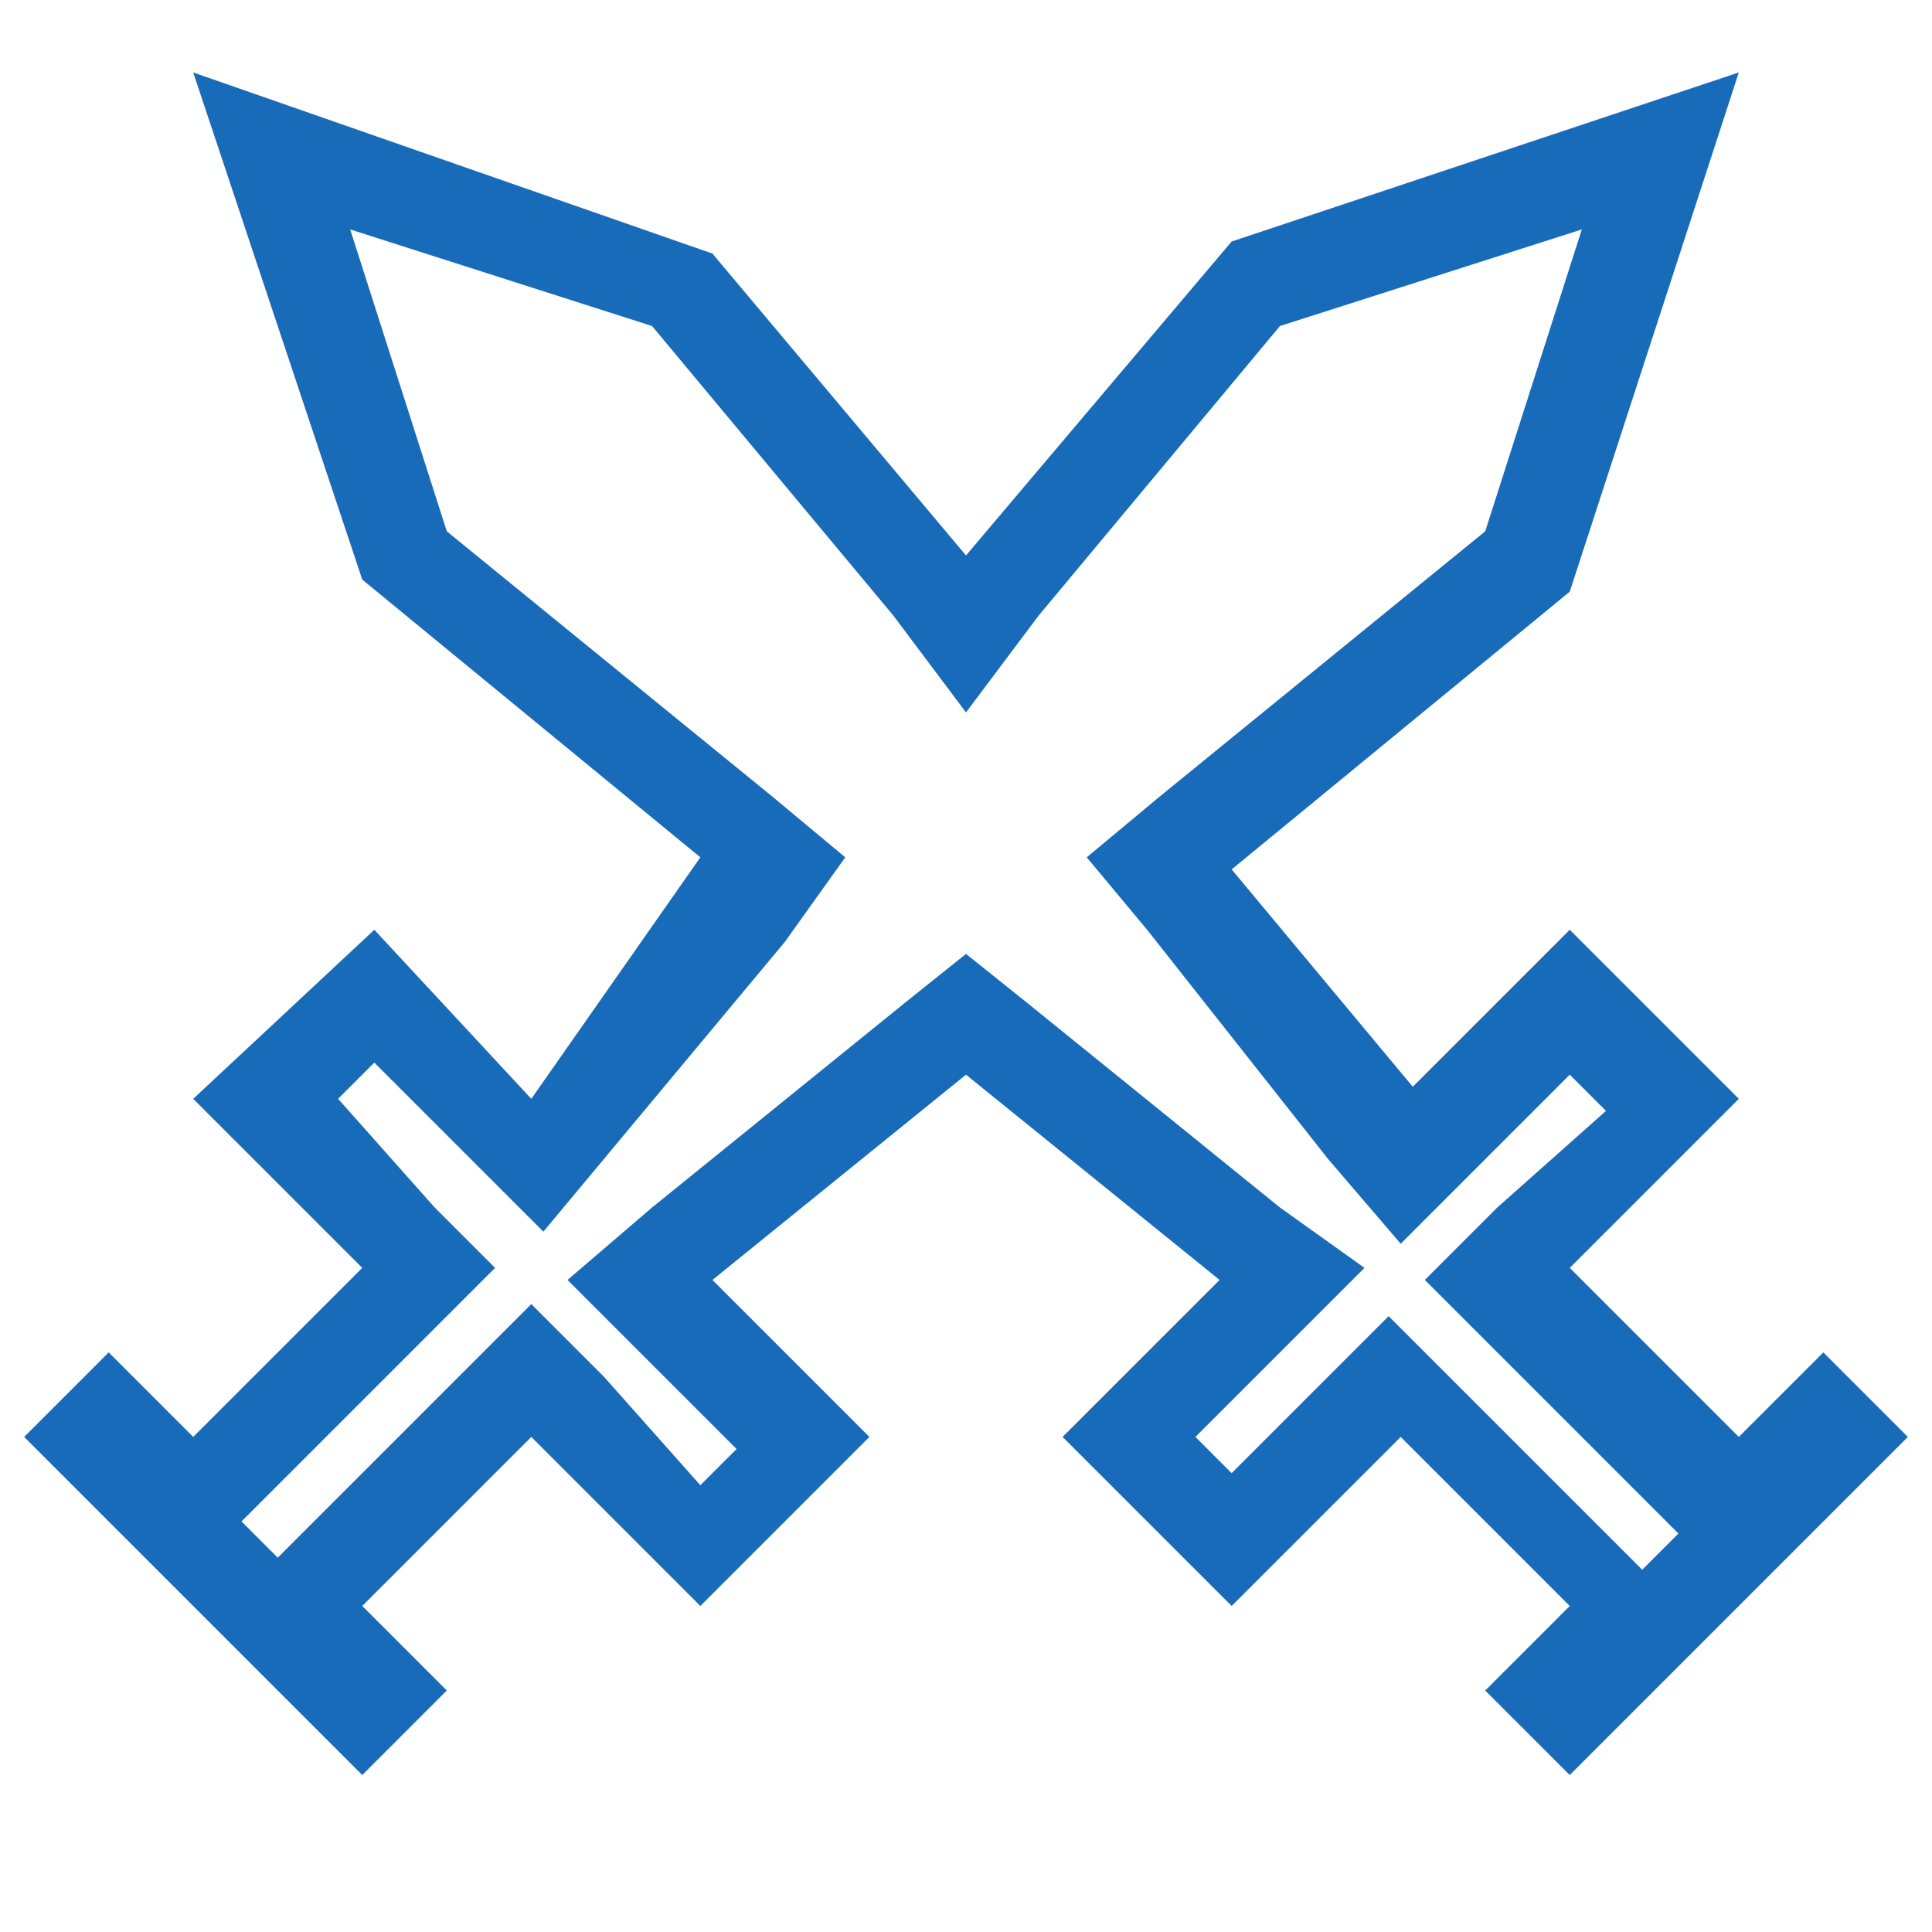
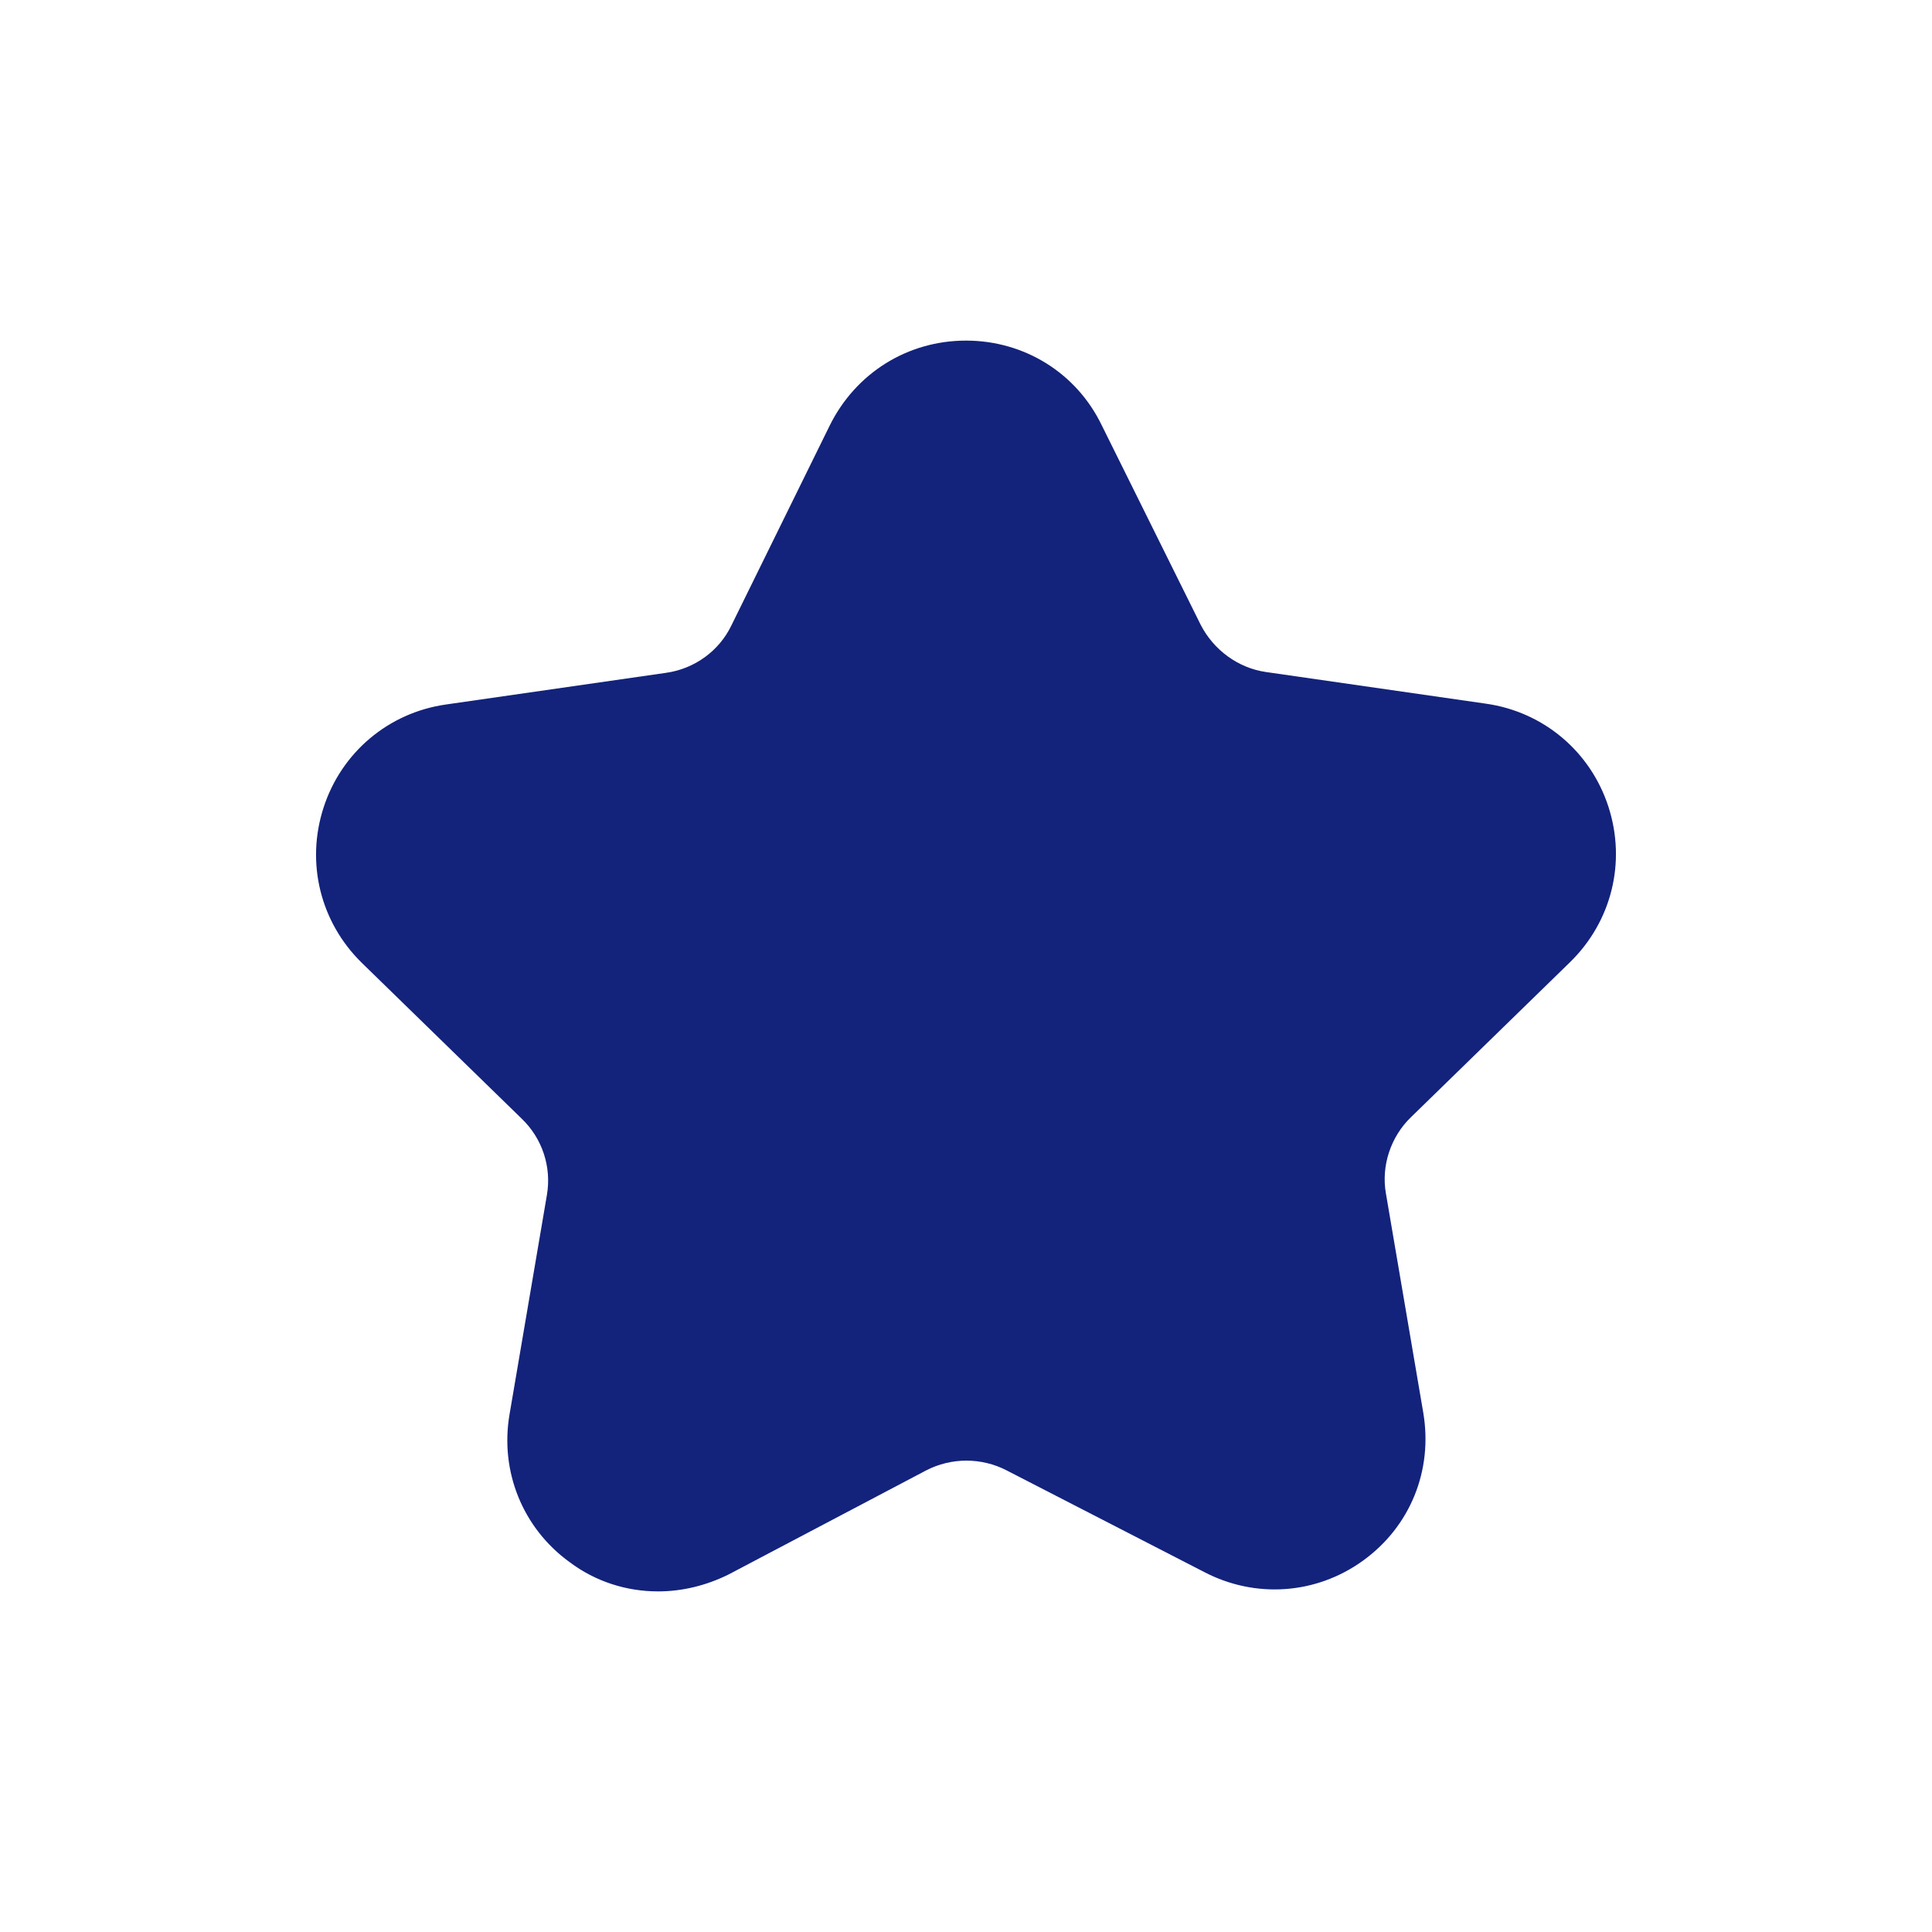
- <svg xmlns="http://www.w3.org/2000/svg" t="1682476656277" class="icon" viewBox="0 0 1024 1024" version="1.1" p-id="1090" width="200" height="200">
-   <path d="M838.4 121.6l-51.2 160-172.8 140.8-38.4 32 32 38.4L704 614.4l38.4 44.8 38.4-38.4 51.2-51.2 19.2 19.2-57.6 51.2-38.4 38.4 38.4 38.4 89.6 89.6 6.4 6.4-19.2 19.2-6.4-6.4-89.6-89.6-38.4-38.4-32 32-51.2 51.2-19.2-19.2 51.2-51.2 38.4-38.4-44.8-32-134.4-108.8-32-25.6-32 25.6L345.6 640l-44.8 38.4 38.4 38.4 51.2 51.2-19.2 19.2-51.2-57.6-38.4-38.4-38.4 38.4-89.6 89.6-6.4 6.4-19.2-19.2 6.4-6.4 89.6-89.6 38.4-38.4-32-32-51.2-57.6 19.2-19.2 51.2 51.2 38.4 38.4 32-38.4 96-115.2 32-44.8-38.4-32-172.8-140.8-51.2-160 160 51.2 128 153.6 38.4 51.2 38.4-51.2 128-153.6 160-51.2M921.6 38.4L652.8 128 512 294.4 377.6 134.4 102.4 38.4 192 307.2l179.2 147.2-89.6 128-83.2-89.6-96 89.6L192 672l-89.6 89.6-44.8-44.8-44.8 44.8L192 940.8l44.8-44.8-44.8-44.8 89.6-89.6 89.6 89.6 89.6-89.6-83.2-83.2L512 569.6l134.4 108.8-83.2 83.2 89.6 89.6 89.6-89.6 89.6 89.6-44.8 44.8 44.8 44.8 179.2-179.2-44.8-44.8-44.8 44.8-89.6-89.6 89.6-89.6L832 492.8 748.8 576l-96-115.2L832 313.6 921.6 38.4z" fill="#186bb8" p-id="1091" />
+ <svg xmlns="http://www.w3.org/2000/svg" t="1683790269099" class="icon" viewBox="0 0 1024 1024" version="1.1" p-id="1148" width="200" height="200">
+   <path d="M348.846 843.473c-16.789 0-33.147-5.166-46.923-15.497-24.968-18.08-37.022-48.214-31.856-78.348l19.802-116.231c2.583-15.067-2.583-30.134-13.345-40.466L191.719 510.278c-21.955-21.524-29.703-52.95-20.233-82.223 9.471-29.273 34.439-50.367 65.003-54.672l116.661-16.789c15.067-2.152 27.982-11.623 34.439-24.968l52.089-105.899C453.454 197.746 481.005 180.527 512 180.527s58.546 17.219 71.891 44.77L636.41 331.196c6.888 13.345 19.802 22.816 34.439 24.968l116.661 16.789c30.564 4.305 55.533 25.399 65.003 54.672 9.471 29.273 1.722 60.698-20.233 82.223l-84.375 82.223c-10.762 10.332-15.928 25.829-13.345 40.466l19.802 116.231c5.166 30.564-6.888 60.268-31.856 78.348-24.968 18.08-57.254 20.233-84.375 6.027L533.524 779.331c-13.345-6.888-29.273-6.888-42.618 0l-104.608 55.102c-12.054 6.027-24.968 9.04-37.452 9.04z m133.881-79.64z" fill="#13227a" p-id="1149" />
</svg>
